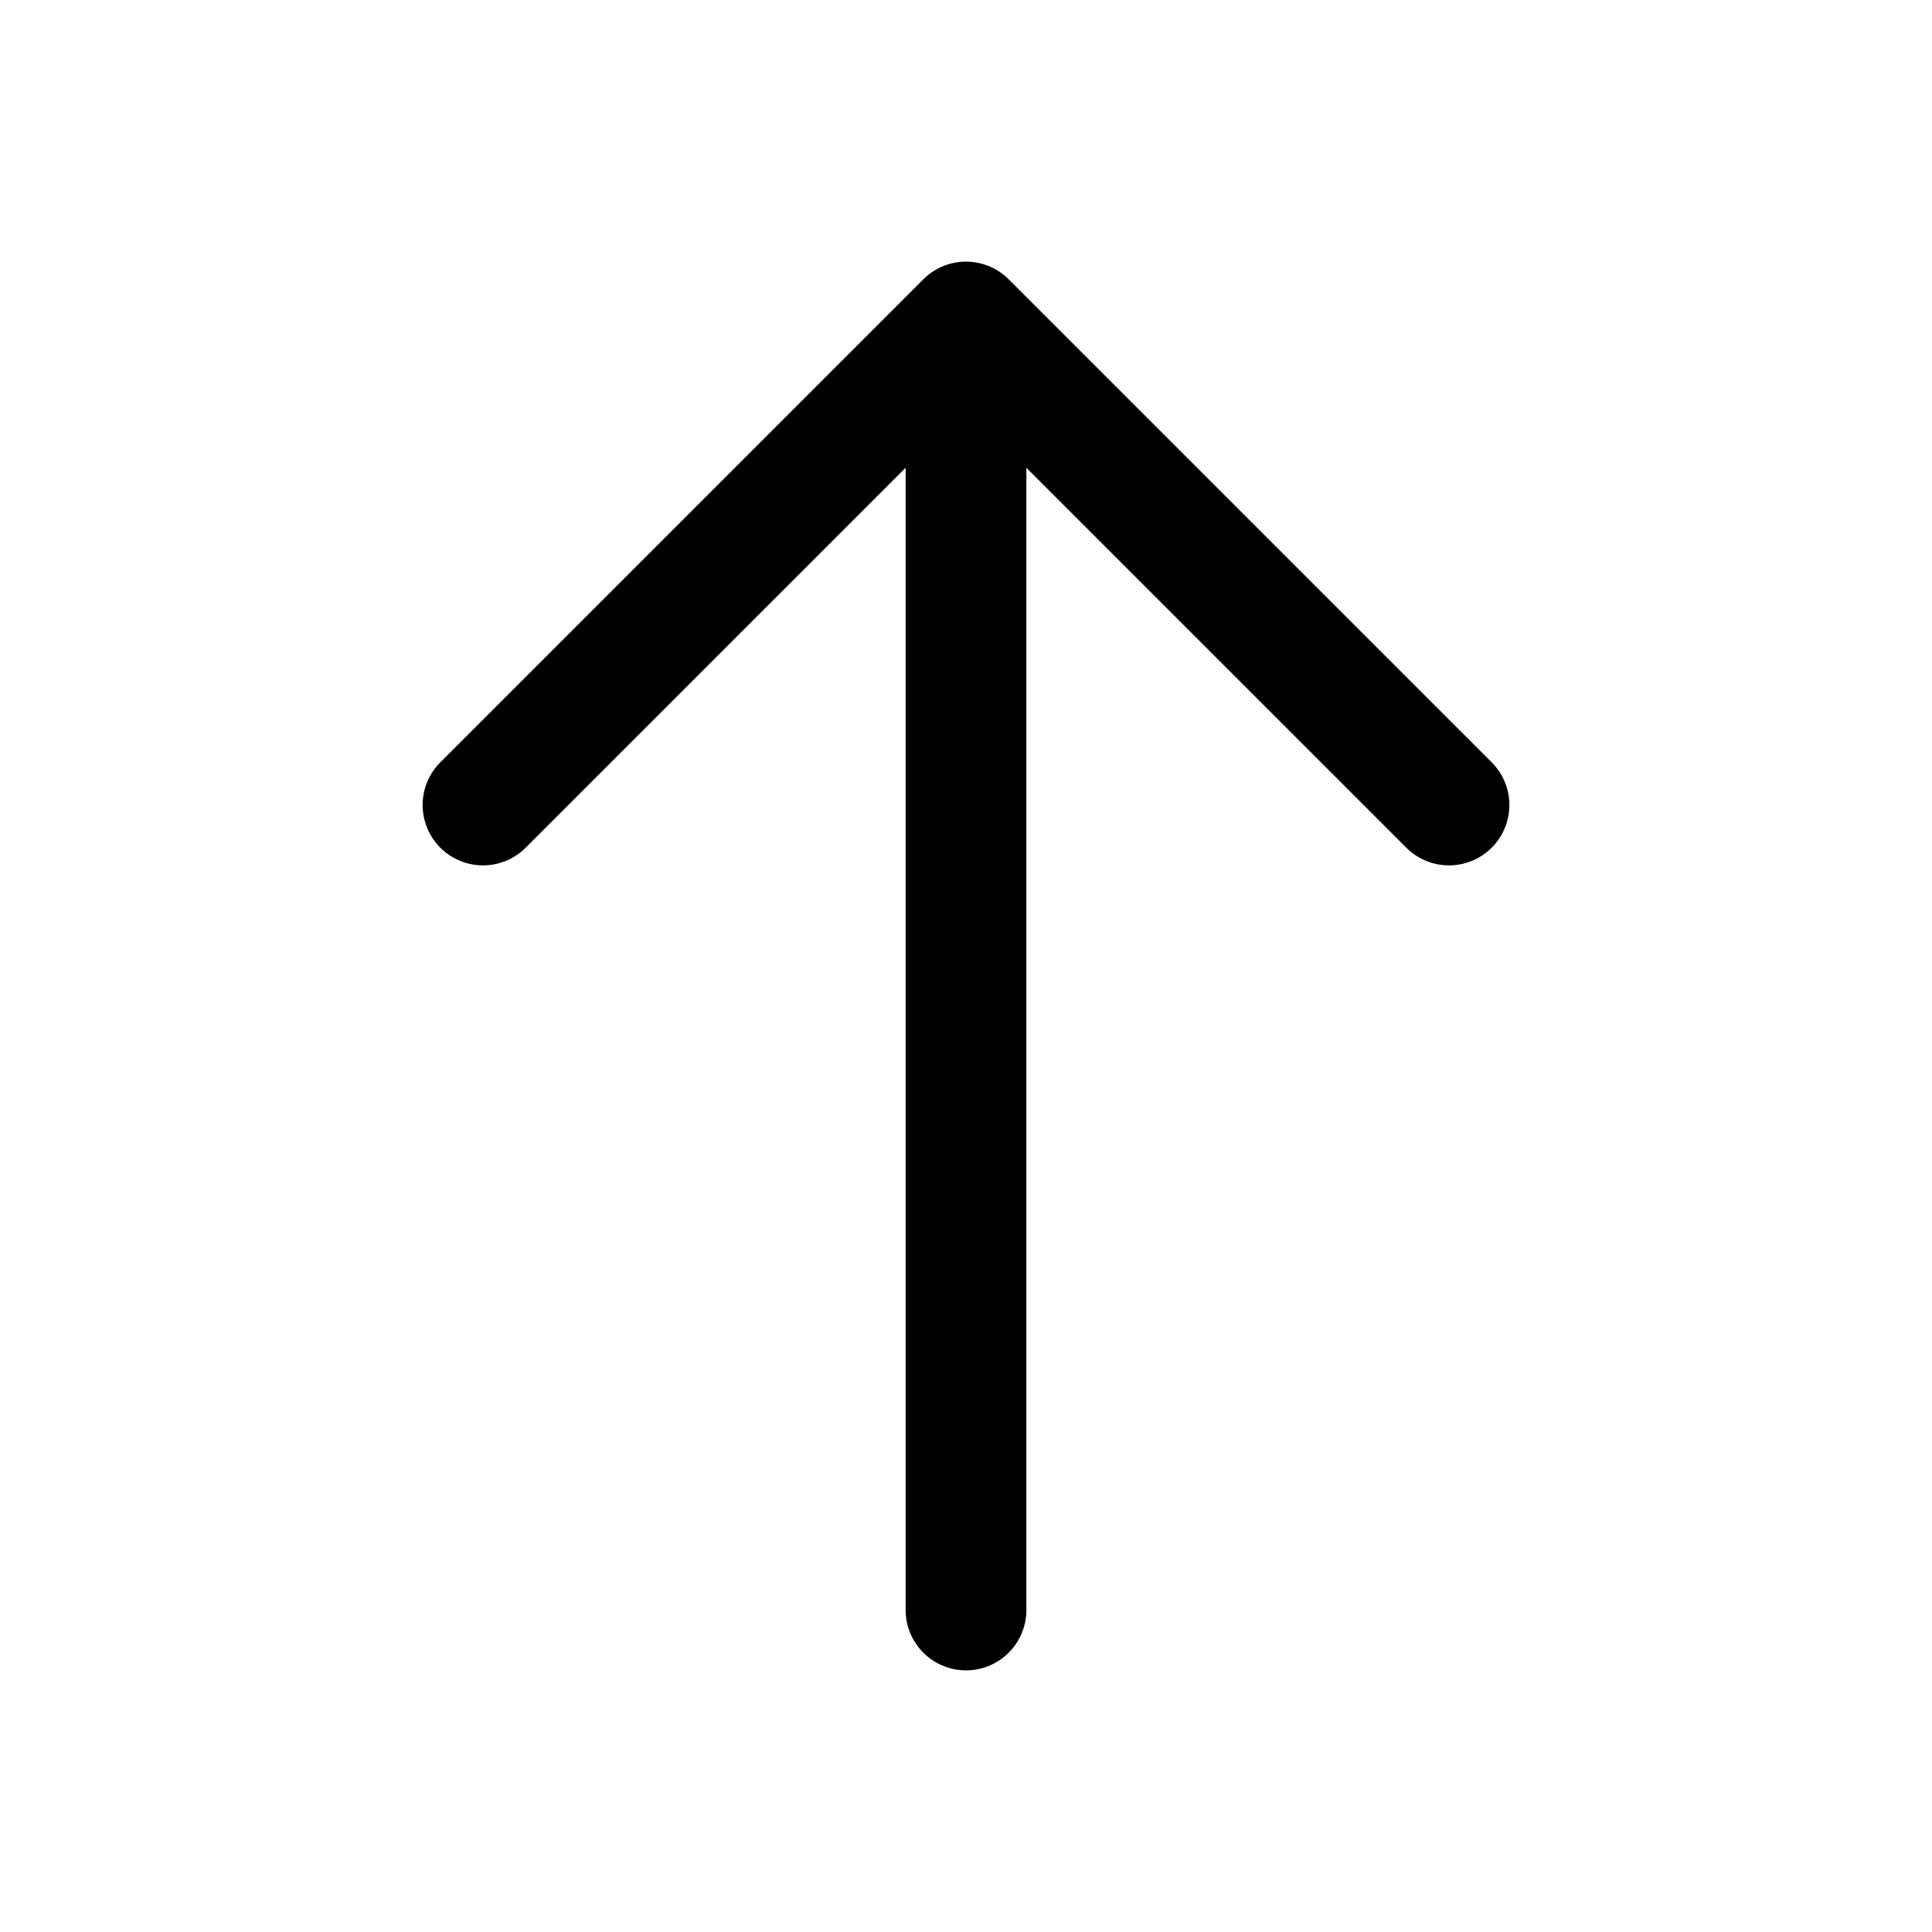
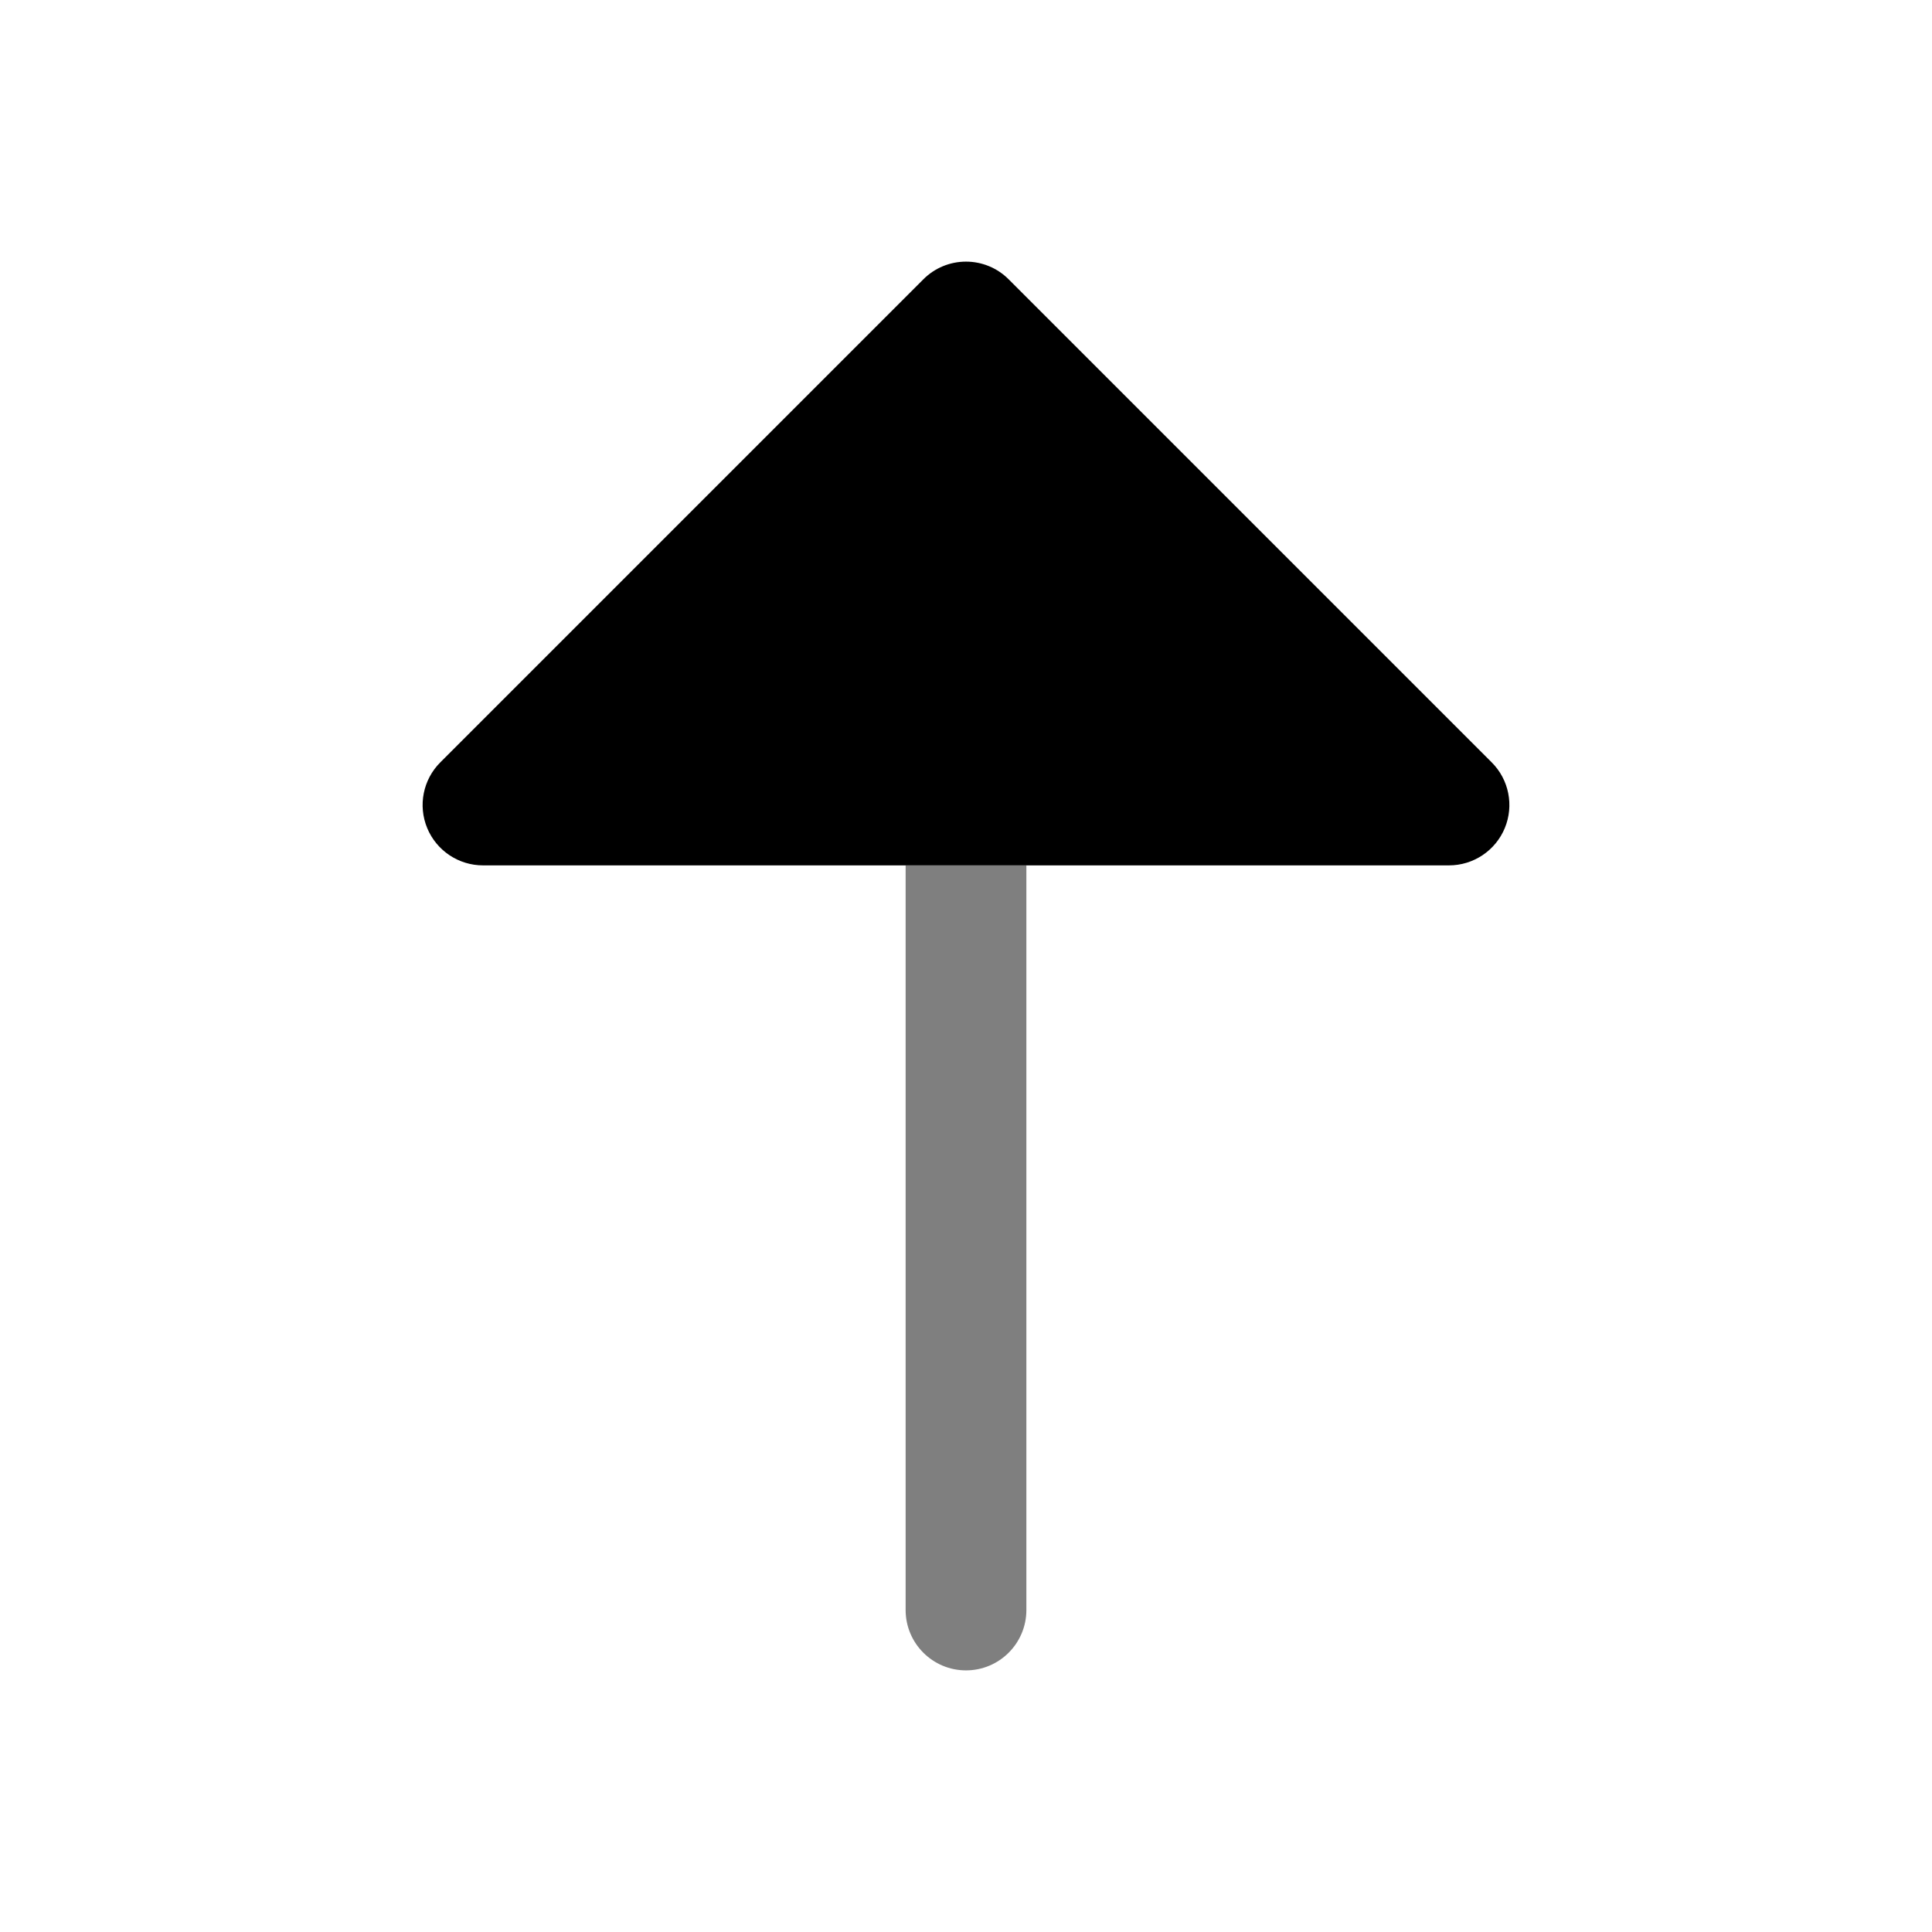
<svg xmlns="http://www.w3.org/2000/svg" viewBox="0 0 24 24" fill="none">
-   <path d="M12 20L12 4M12 4L18 10M12 4L6 10" stroke="currentColor" stroke-width="1.5" stroke-linecap="round" stroke-linejoin="round" />
+   <path opacity="0.5" fill-rule="evenodd" clip-rule="evenodd" d="M12 20.75C12.414 20.75 12.75 20.414 12.75 20L12.75 10.75L11.25 10.75L11.25 20C11.25 20.414 11.586 20.75 12 20.75Z" fill="currentColor" />
+   <path d="M6 10.75C5.697 10.75 5.423 10.567 5.307 10.287C5.191 10.007 5.255 9.684 5.47 9.47L11.47 3.47C11.61 3.329 11.801 3.25 12 3.25C12.199 3.25 12.39 3.329 12.53 3.47L18.53 9.47C18.745 9.684 18.809 10.007 18.693 10.287C18.577 10.567 18.303 10.75 18 10.75L6 10.75Z" fill="currentColor" />
</svg>
